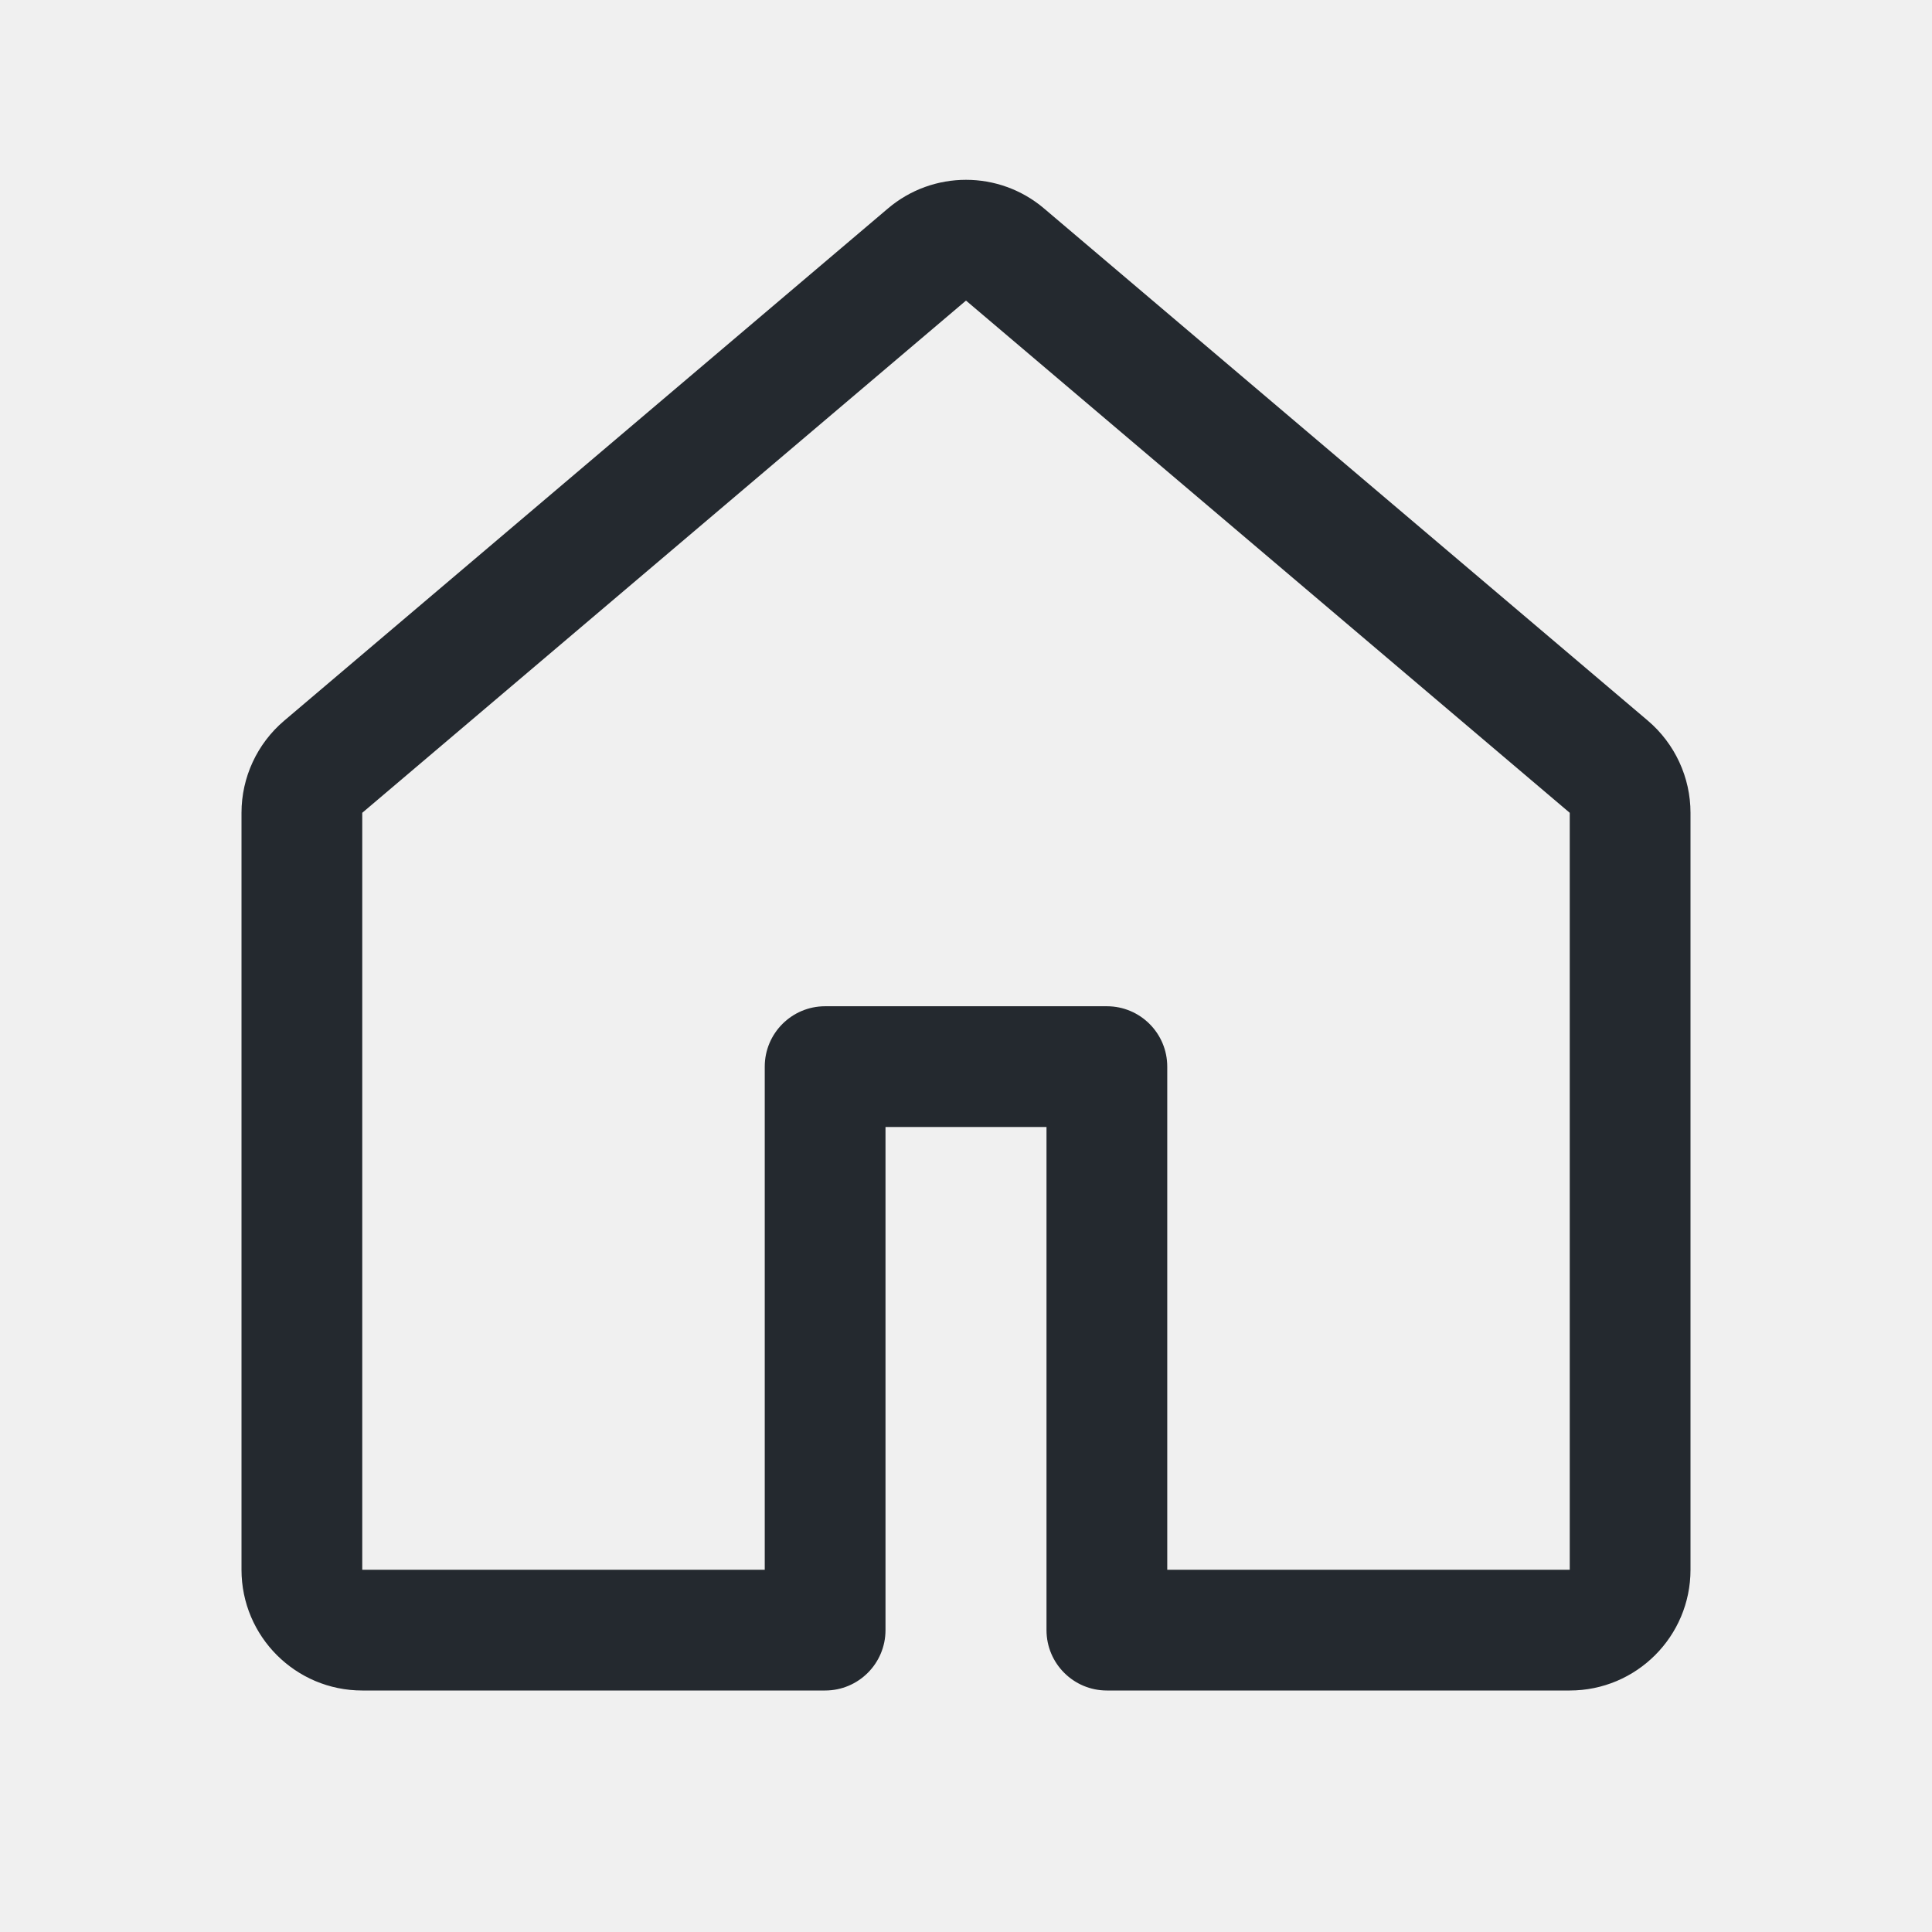
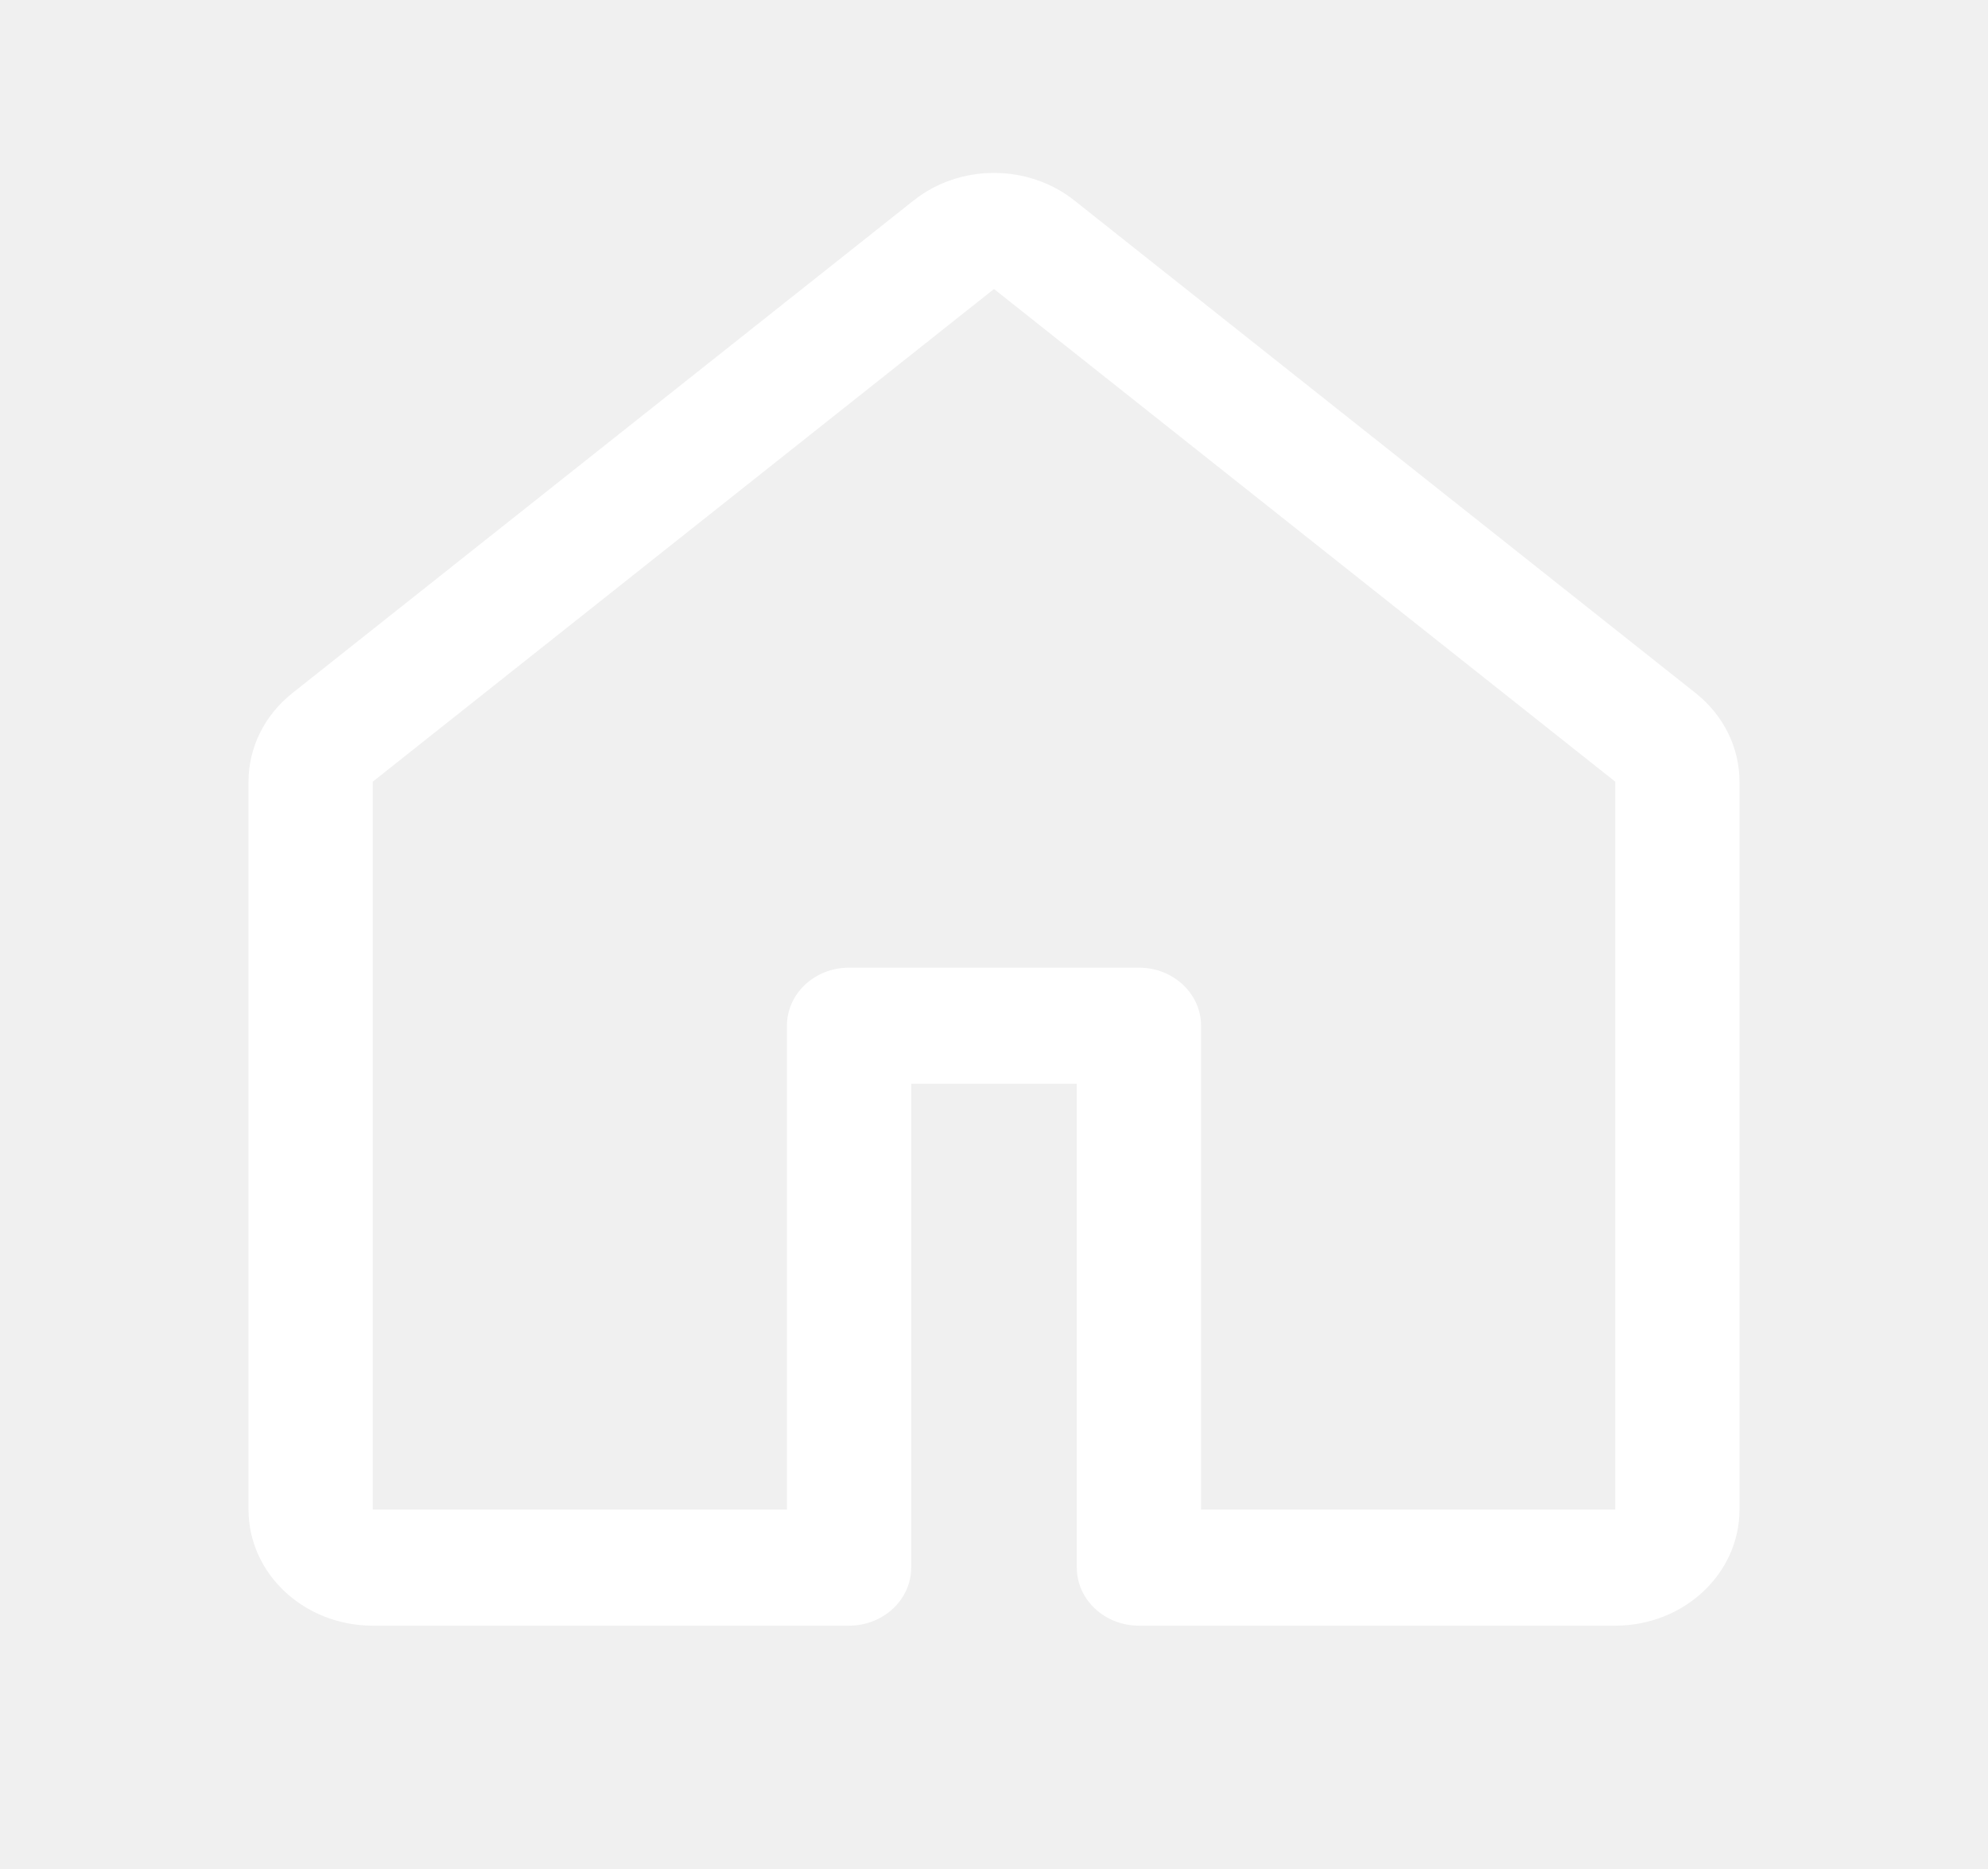
- <svg xmlns="http://www.w3.org/2000/svg" width="24" height="24" viewBox="0 0 24 24" fill="white">
-   <path fill-rule="evenodd" clip-rule="evenodd" d="M11.03 2.59C11.589 2.115 12.411 2.115 12.97 2.59L20.471 8.953C20.806 9.238 21 9.657 21 10.097V19.5C21 20.328 20.328 21 19.5 21H13.75C13.336 21 13 20.664 13 20.25V14H11V20.25C11 20.664 10.664 21 10.25 21H4.5C3.672 21 3 20.328 3 19.5V10.097C3 9.657 3.194 9.238 3.53 8.953L11.03 2.59ZM12 3.734L4.5 10.097L4.5 19.5H9.5V13.25C9.5 12.836 9.836 12.5 10.25 12.5H13.75C14.164 12.5 14.5 12.836 14.5 13.25V19.5H19.5V10.097L12 3.734Z" fill="#24292F" />
+ <svg xmlns="http://www.w3.org/2000/svg" width="50" height="47" viewBox="0 0 50 47" fill="none">
+   <path fill-rule="evenodd" clip-rule="evenodd" d="M22.978 5.042C24.144 4.117 25.856 4.117 27.022 5.042L42.647 17.43C43.347 17.985 43.75 18.799 43.75 19.657V37.961C43.75 39.574 42.351 40.881 40.625 40.881H28.646C27.783 40.881 27.083 40.227 27.083 39.421V27.254H22.917V39.421C22.917 40.227 22.217 40.881 21.354 40.881H9.375C7.649 40.881 6.25 39.574 6.25 37.961V19.657C6.25 18.799 6.653 17.985 7.353 17.43L22.978 5.042ZM25 7.268L9.375 19.657L9.375 37.961H19.792V25.794C19.792 24.988 20.491 24.334 21.354 24.334H28.646C29.509 24.334 30.208 24.988 30.208 25.794V37.961H40.625V19.657L25 7.268Z" fill="white" />
</svg>
